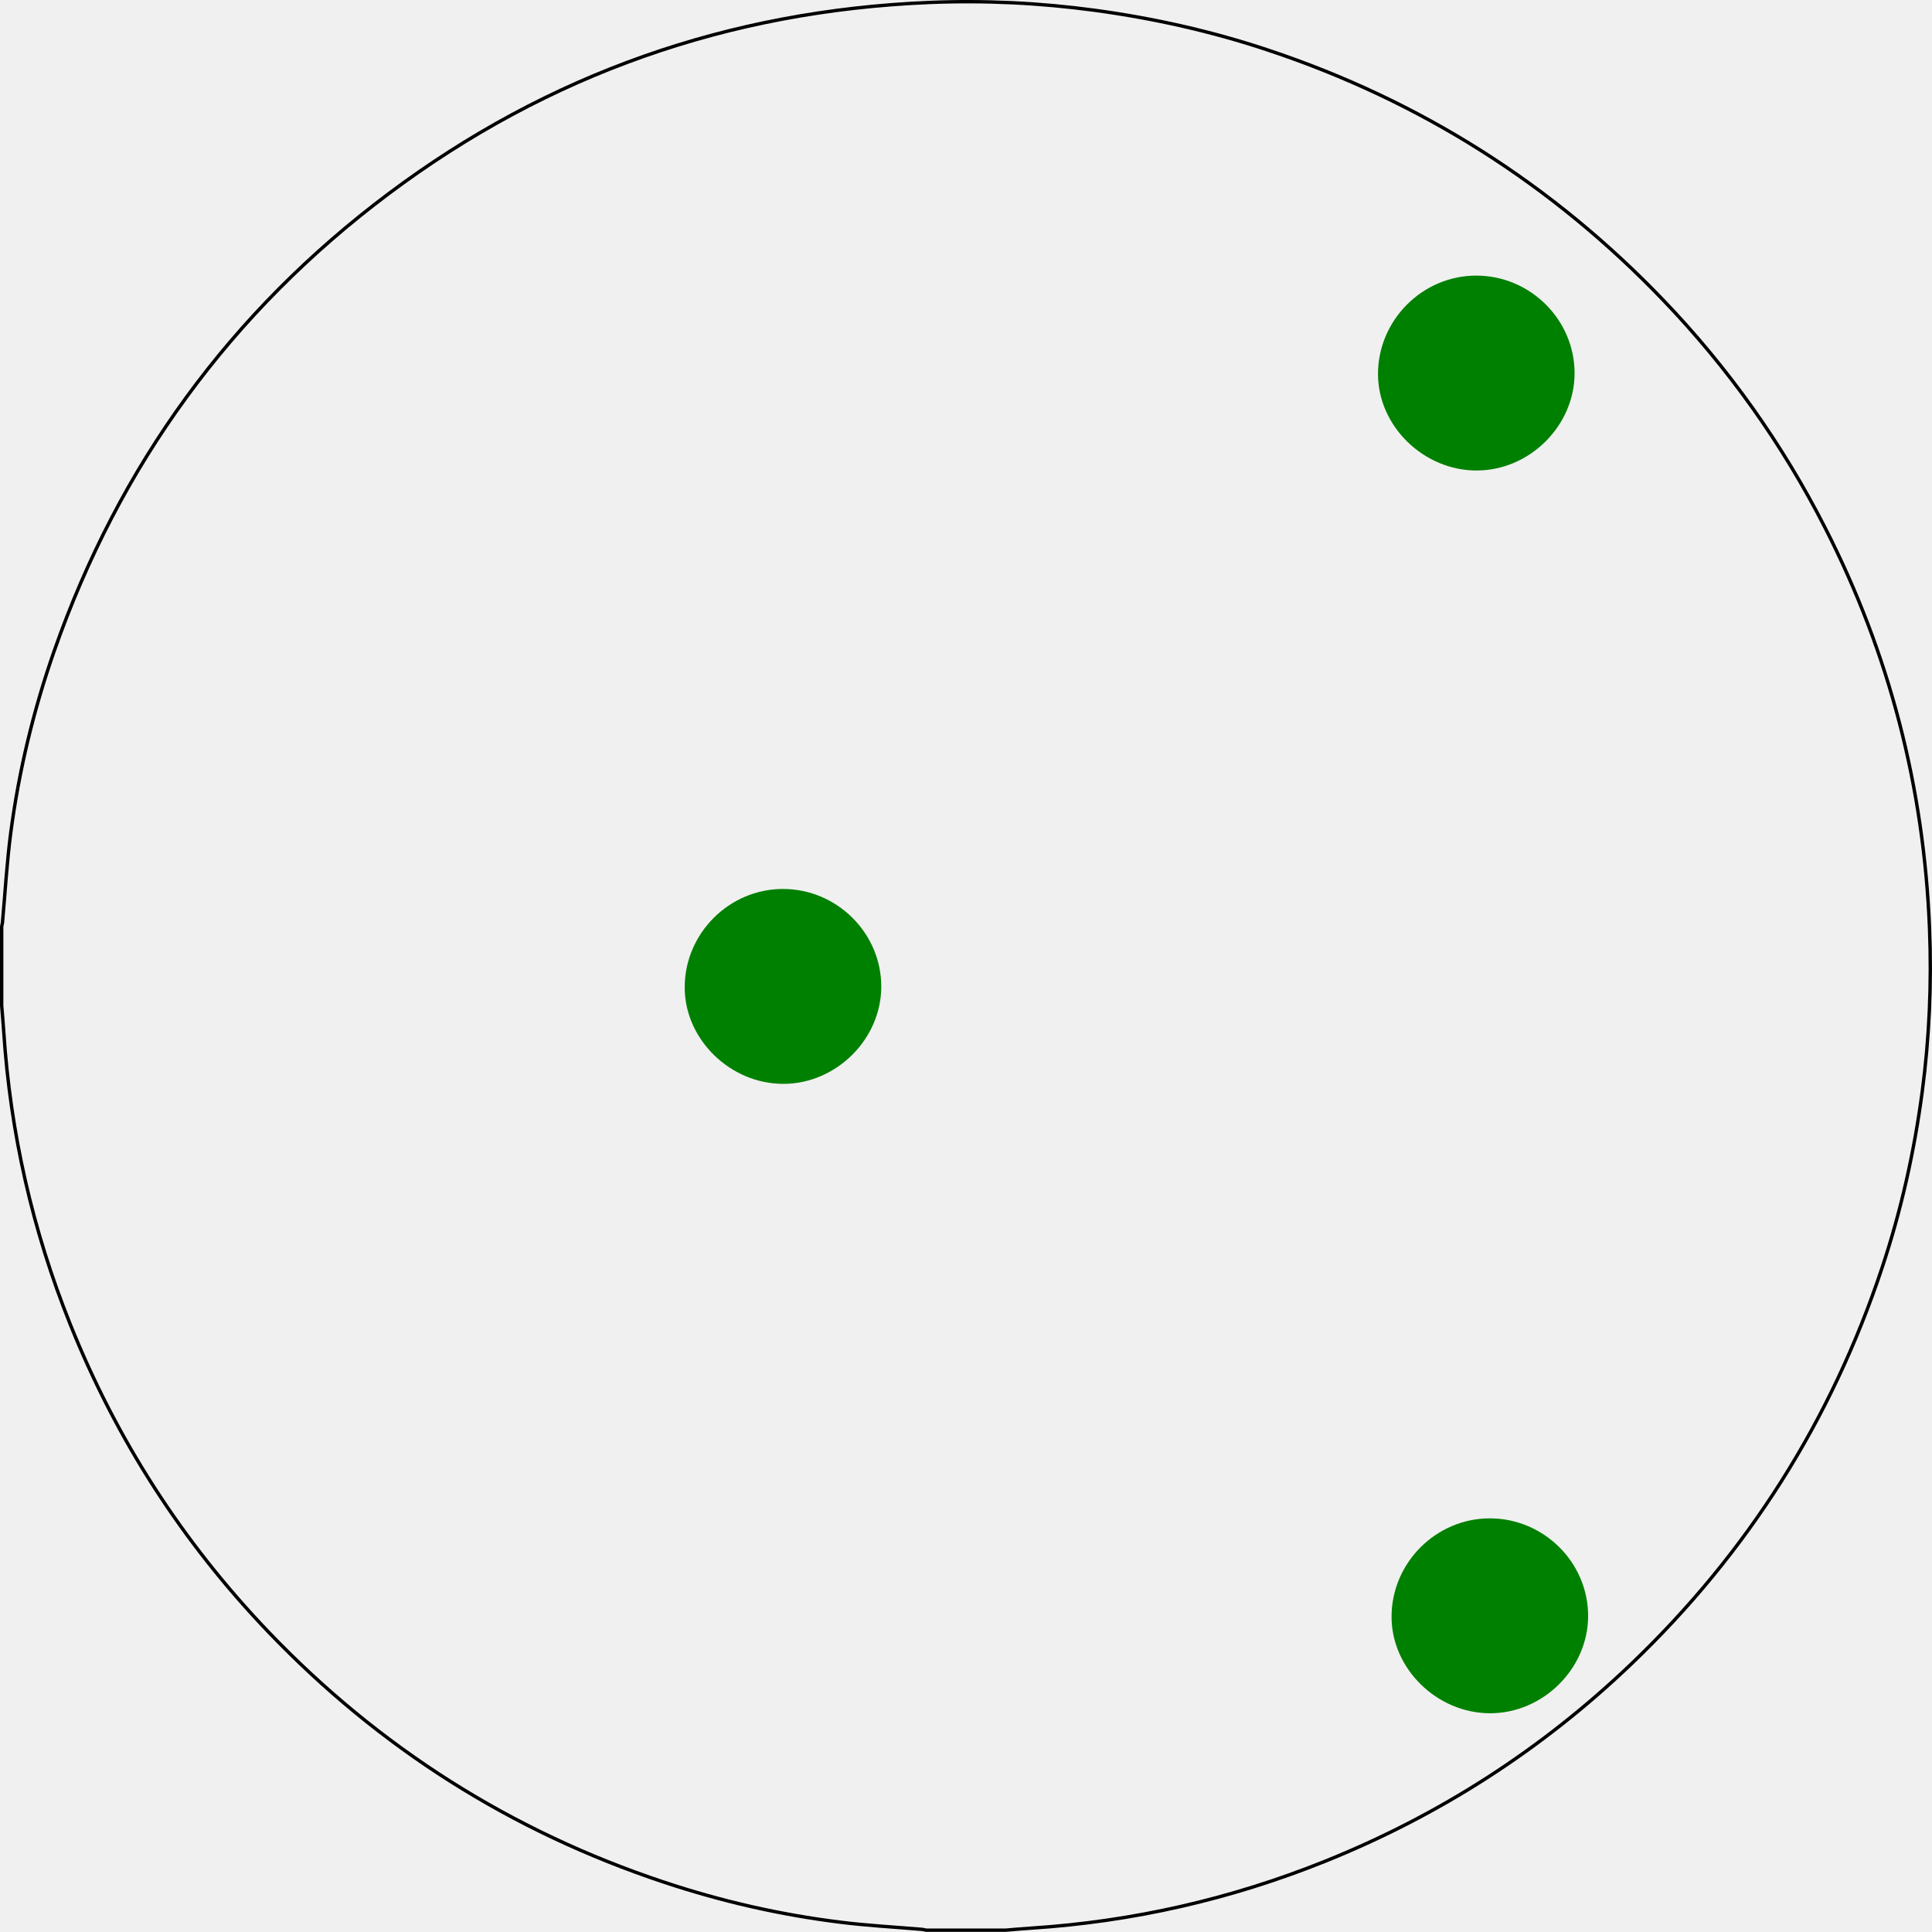
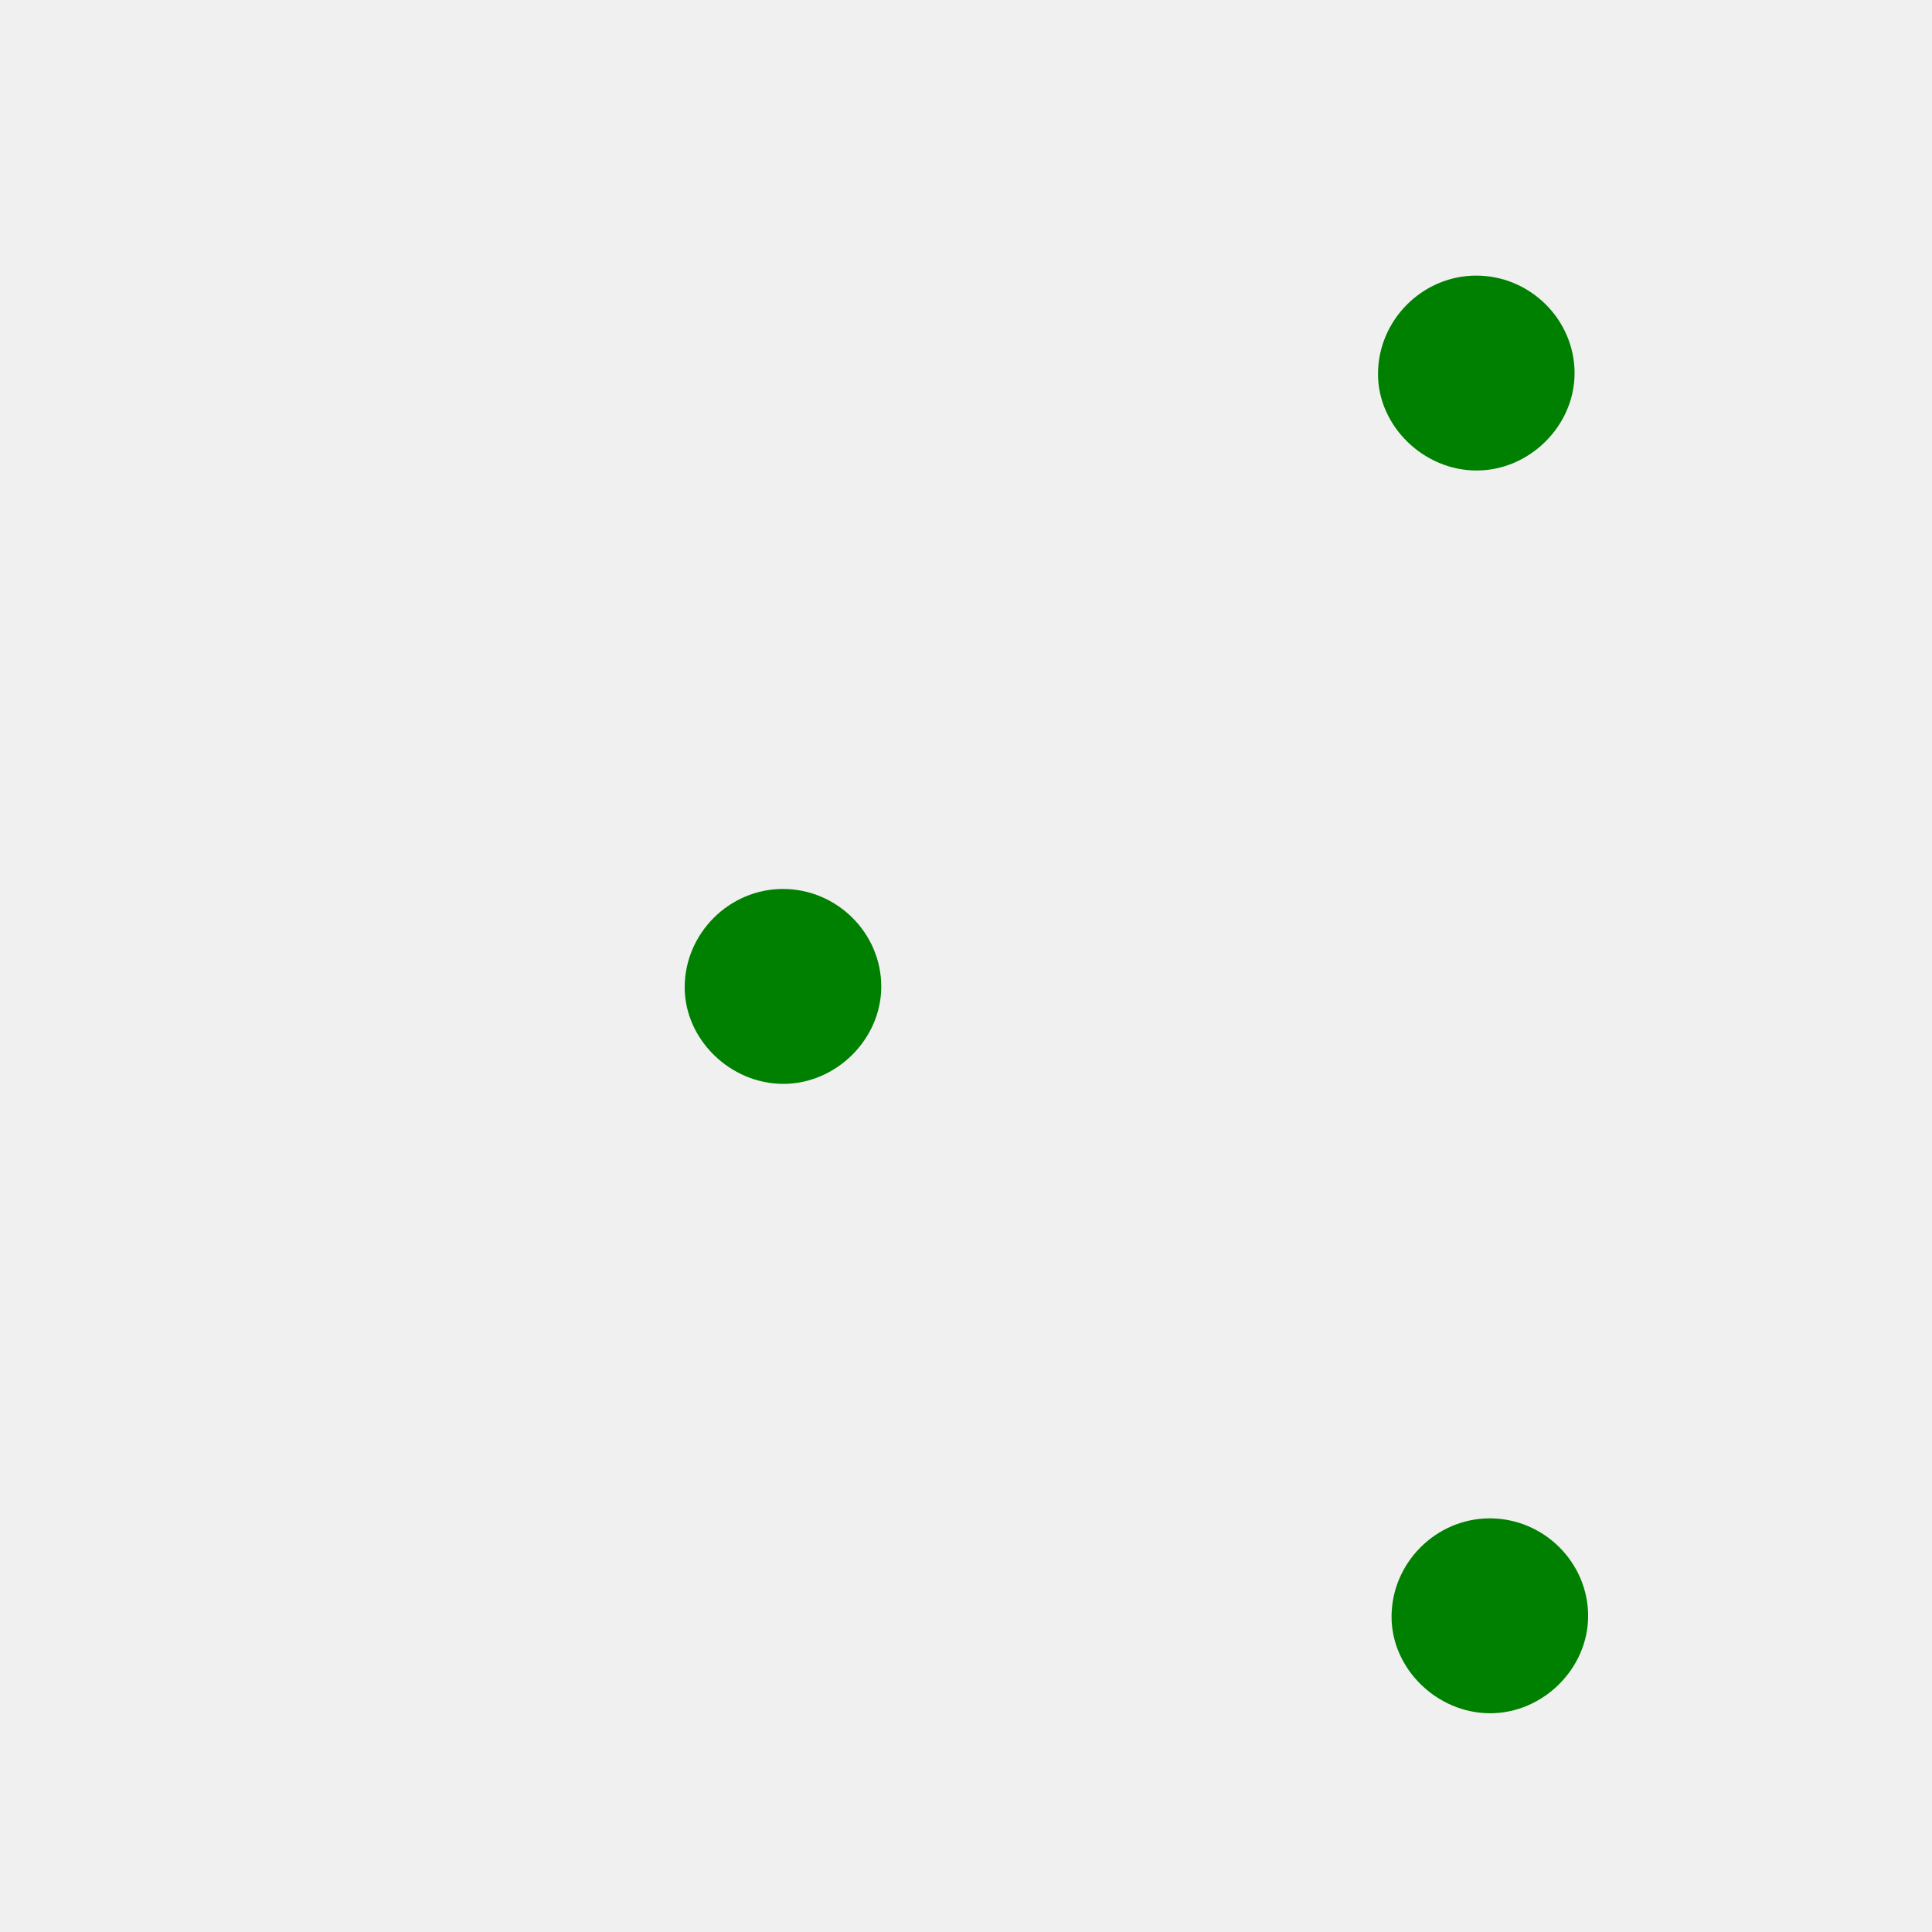
<svg xmlns="http://www.w3.org/2000/svg" id="Layer_1" data-name="Layer 1" viewBox="0 0 216.314 216.299" version="1.1" width="75.71" height="75.705">
  <defs id="defs1">
    <style id="style1">
      .cls-1 {
        fill: #000;
      }

      .cls-1, .cls-2 {
        stroke-width: 0px;
      }

      .cls-2 {
        fill: #fff;
      }
    </style>
  </defs>
  <g id="layer4" style="display:inline" transform="translate(1.6458054e-8,-1.428571)">
    <path style="display:inline;fill:#008000" d="m 87.471,100.85 c -6.02,0 -11,4.98 -11,11.02 0,5.82 5.099,10.811 11.049,10.801 5.92,0 10.961,-5.011 10.961,-10.891 0,-5.99 -4.96,-10.93 -11.01,-10.93 z" id="path79" transform="translate(0.1889765,0.1097622)" />
-     <path style="display:inline;fill:none;stroke:#000000;stroke-width:0.378;stroke-dasharray:none;stroke-opacity:1" d="m 0.189,114.038 c 0,-2.96 0,-5.92 0,-8.88 0.03,-0.15 0.07,-0.31 0.09,-0.46 0.3,-3.36 0.49,-6.73 0.93,-10.07 0.91,-6.91 2.54,-13.67 4.84,-20.26 7.3,-20.87 19.78,-38 37.46,-51.25 17.89,-13.41 38.13,-20.47 60.47,-21.41 6.23,-0.26 12.45,0.04 18.65,0.88 6.58,0.9 13.02,2.34 19.32,4.44 17.09,5.68 31.86,15.04 44.32,28.05 7.27,7.59 13.3,16.08 18.08,25.45 7.2,14.1 11.07,29.09 11.69,44.9 0.24,6.09 -0.02,12.18 -0.82,18.23 -0.89,6.72 -2.36,13.3 -4.5,19.73 -5.68,17.09 -15.04,31.87 -28.05,44.32 -10.03,9.59 -21.49,16.97 -34.37,22.14 -10.54,4.23 -21.47,6.72 -32.81,7.46 -0.97,0.06 -1.94,0.15 -2.91,0.23 h -8.88 c -0.15,-0.03 -0.3,-0.07 -0.46,-0.09 -3.04,-0.26 -6.09,-0.42 -9.12,-0.8 -6.74,-0.83 -13.34,-2.34 -19.79,-4.49 -17.09,-5.68 -31.86,-15.04 -44.31,-28.05 -9.59,-10.03 -16.97,-21.49 -22.14,-34.37 -4.23,-10.53 -6.72,-21.46 -7.46,-32.79 -0.06,-0.97 -0.15,-1.94 -0.23,-2.91 z" id="path54" />
+     <path style="display:none;fill:none;stroke:#000000;stroke-width:0.378;stroke-dasharray:none;stroke-opacity:1" d="m 0.189,114.038 c 0,-2.96 0,-5.92 0,-8.88 0.03,-0.15 0.07,-0.31 0.09,-0.46 0.3,-3.36 0.49,-6.73 0.93,-10.07 0.91,-6.91 2.54,-13.67 4.84,-20.26 7.3,-20.87 19.78,-38 37.46,-51.25 17.89,-13.41 38.13,-20.47 60.47,-21.41 6.23,-0.26 12.45,0.04 18.65,0.88 6.58,0.9 13.02,2.34 19.32,4.44 17.09,5.68 31.86,15.04 44.32,28.05 7.27,7.59 13.3,16.08 18.08,25.45 7.2,14.1 11.07,29.09 11.69,44.9 0.24,6.09 -0.02,12.18 -0.82,18.23 -0.89,6.72 -2.36,13.3 -4.5,19.73 -5.68,17.09 -15.04,31.87 -28.05,44.32 -10.03,9.59 -21.49,16.97 -34.37,22.14 -10.54,4.23 -21.47,6.72 -32.81,7.46 -0.97,0.06 -1.94,0.15 -2.91,0.23 h -8.88 c -0.15,-0.03 -0.3,-0.07 -0.46,-0.09 -3.04,-0.26 -6.09,-0.42 -9.12,-0.8 -6.74,-0.83 -13.34,-2.34 -19.79,-4.49 -17.09,-5.68 -31.86,-15.04 -44.31,-28.05 -9.59,-10.03 -16.97,-21.49 -22.14,-34.37 -4.23,-10.53 -6.72,-21.46 -7.46,-32.79 -0.06,-0.97 -0.15,-1.94 -0.23,-2.91 z" id="path54" />
    <path style="display:inline;fill:#008000" d="m 166.803,171.429 c -6.02,0 -11,4.98 -11,11.02 0,5.82 5.099,10.811 11.049,10.801 5.92,0 10.961,-5.011 10.961,-10.891 0,-5.99 -4.96,-10.93 -11.01,-10.93 z" id="path49" />
    <path style="display:inline;fill:#008000" d="m 165.286,32.286 c -6.02,0 -11,4.98 -11,11.02 0,5.82 5.099,10.811 11.049,10.801 5.92,0 10.961,-5.011 10.961,-10.891 0,-5.99 -4.96,-10.93 -11.01,-10.93 z" id="path51" />
  </g>
</svg>
